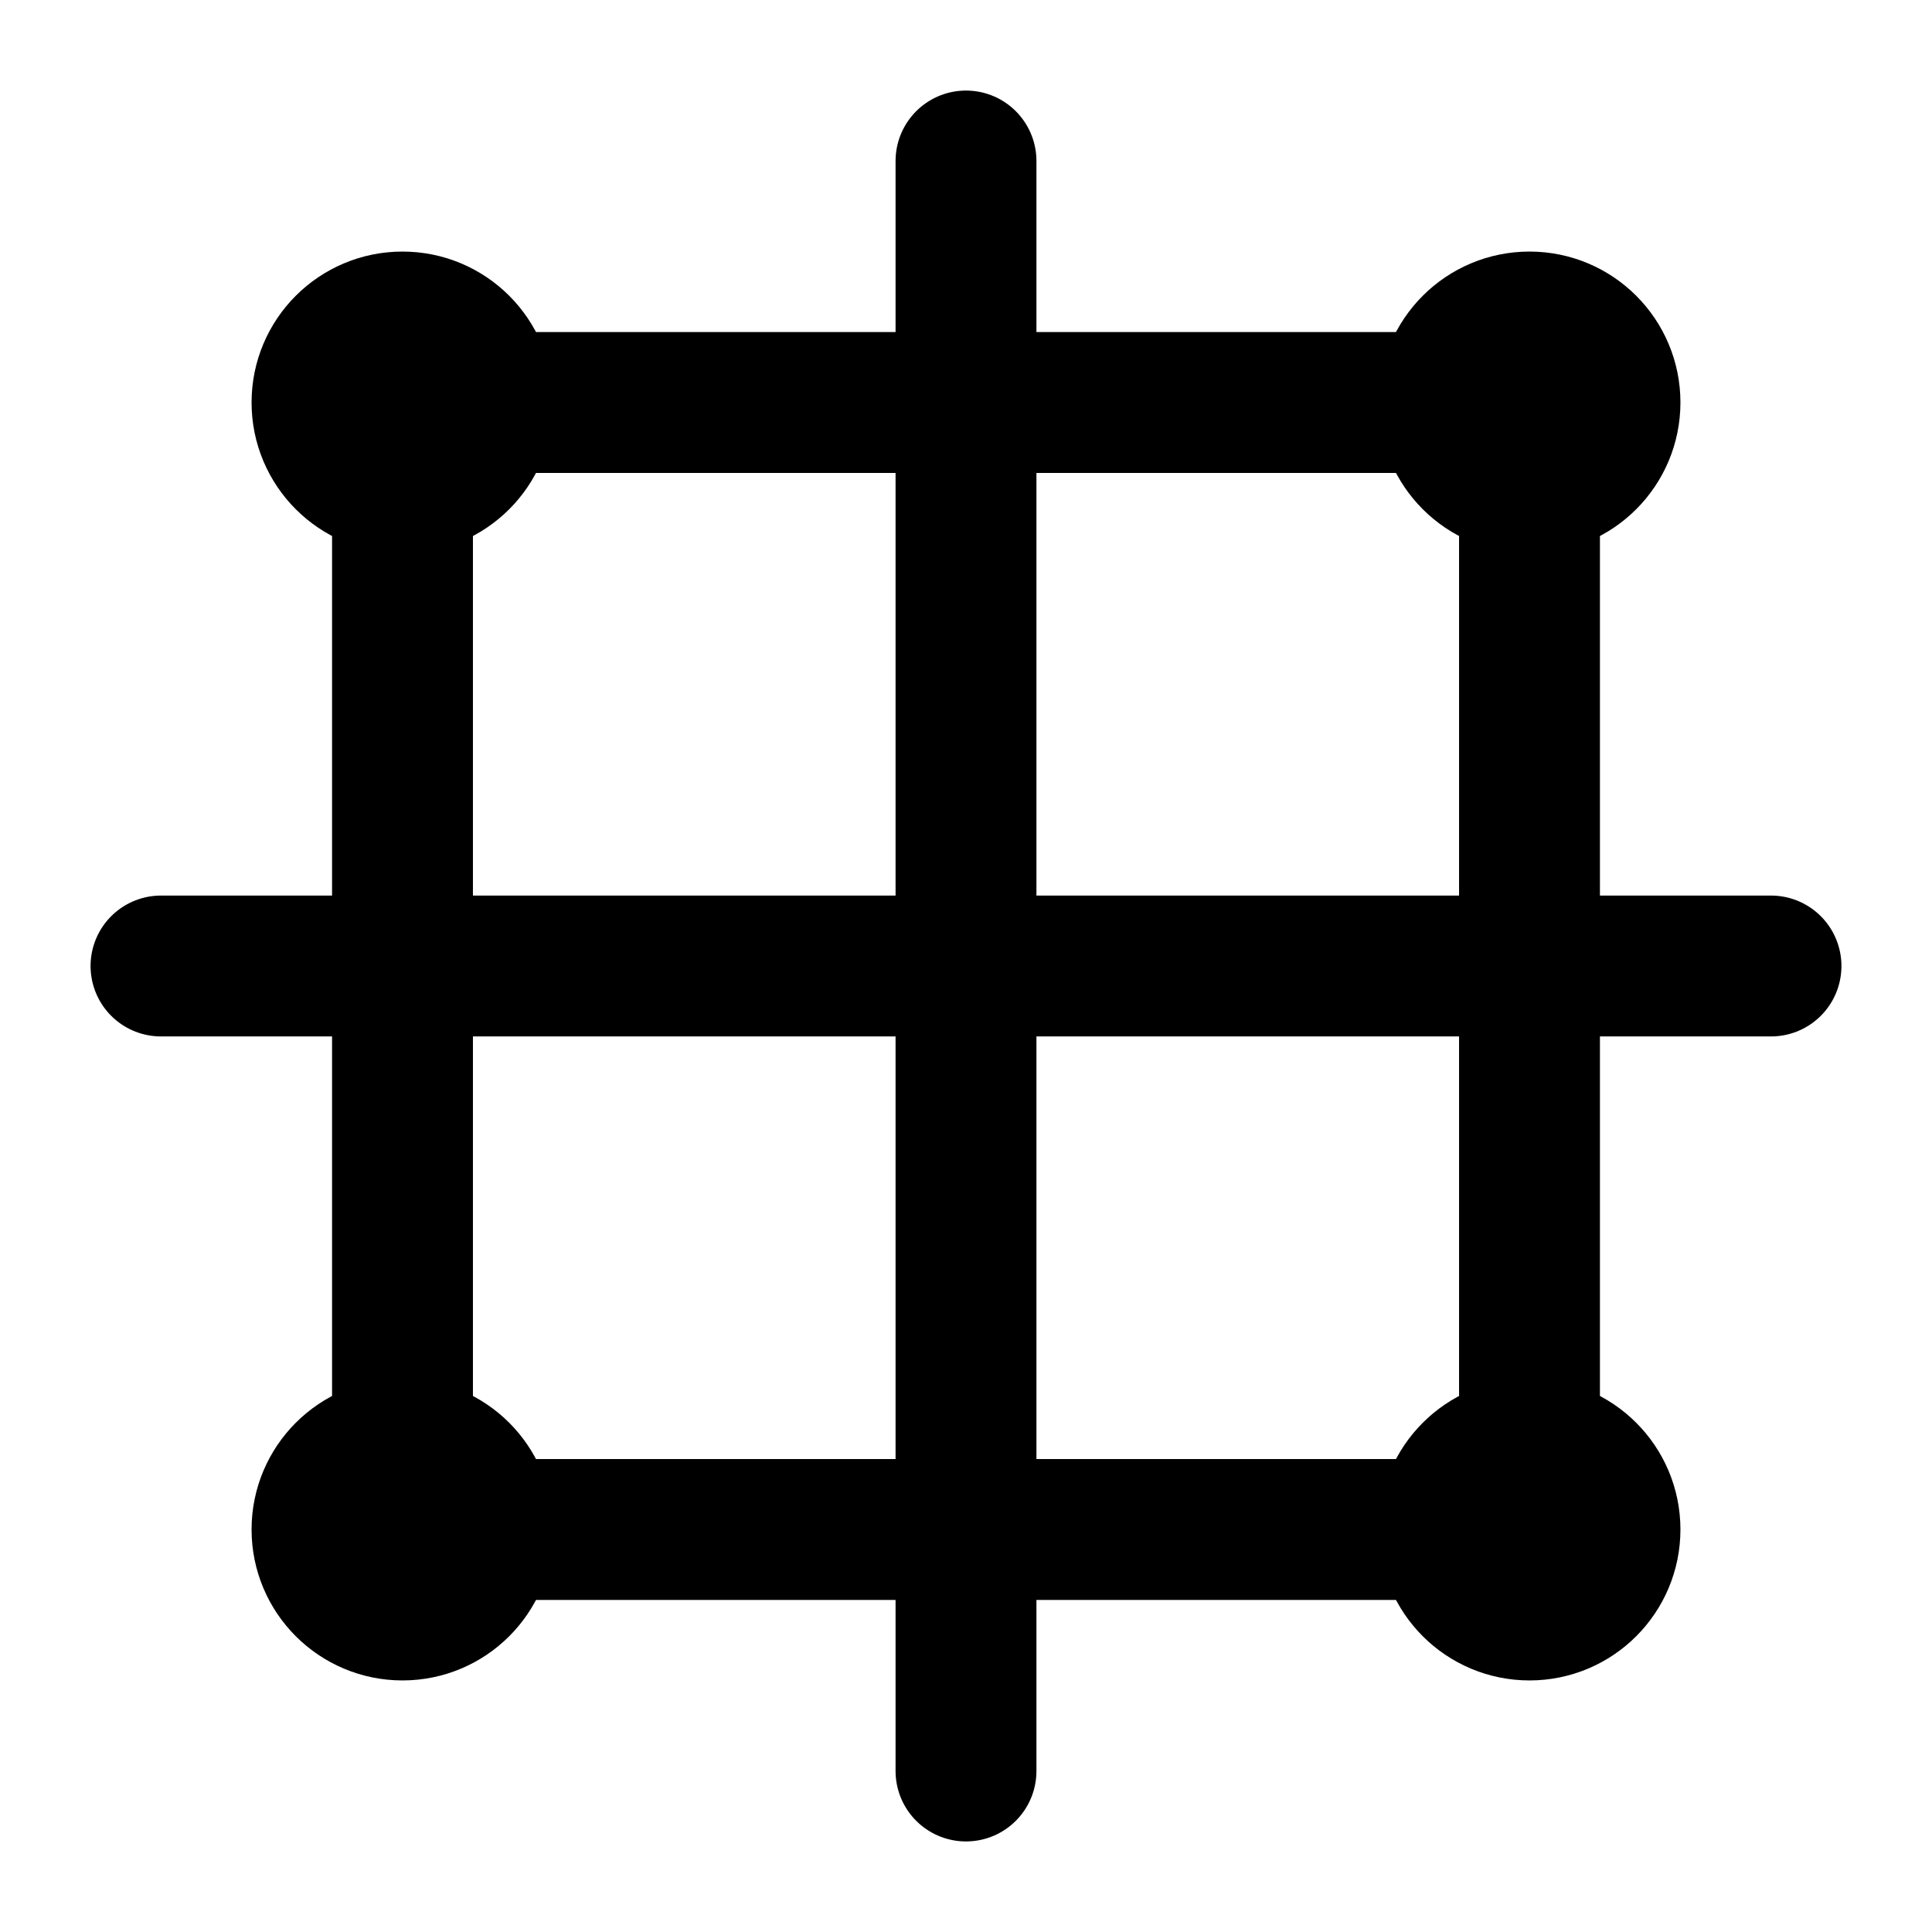
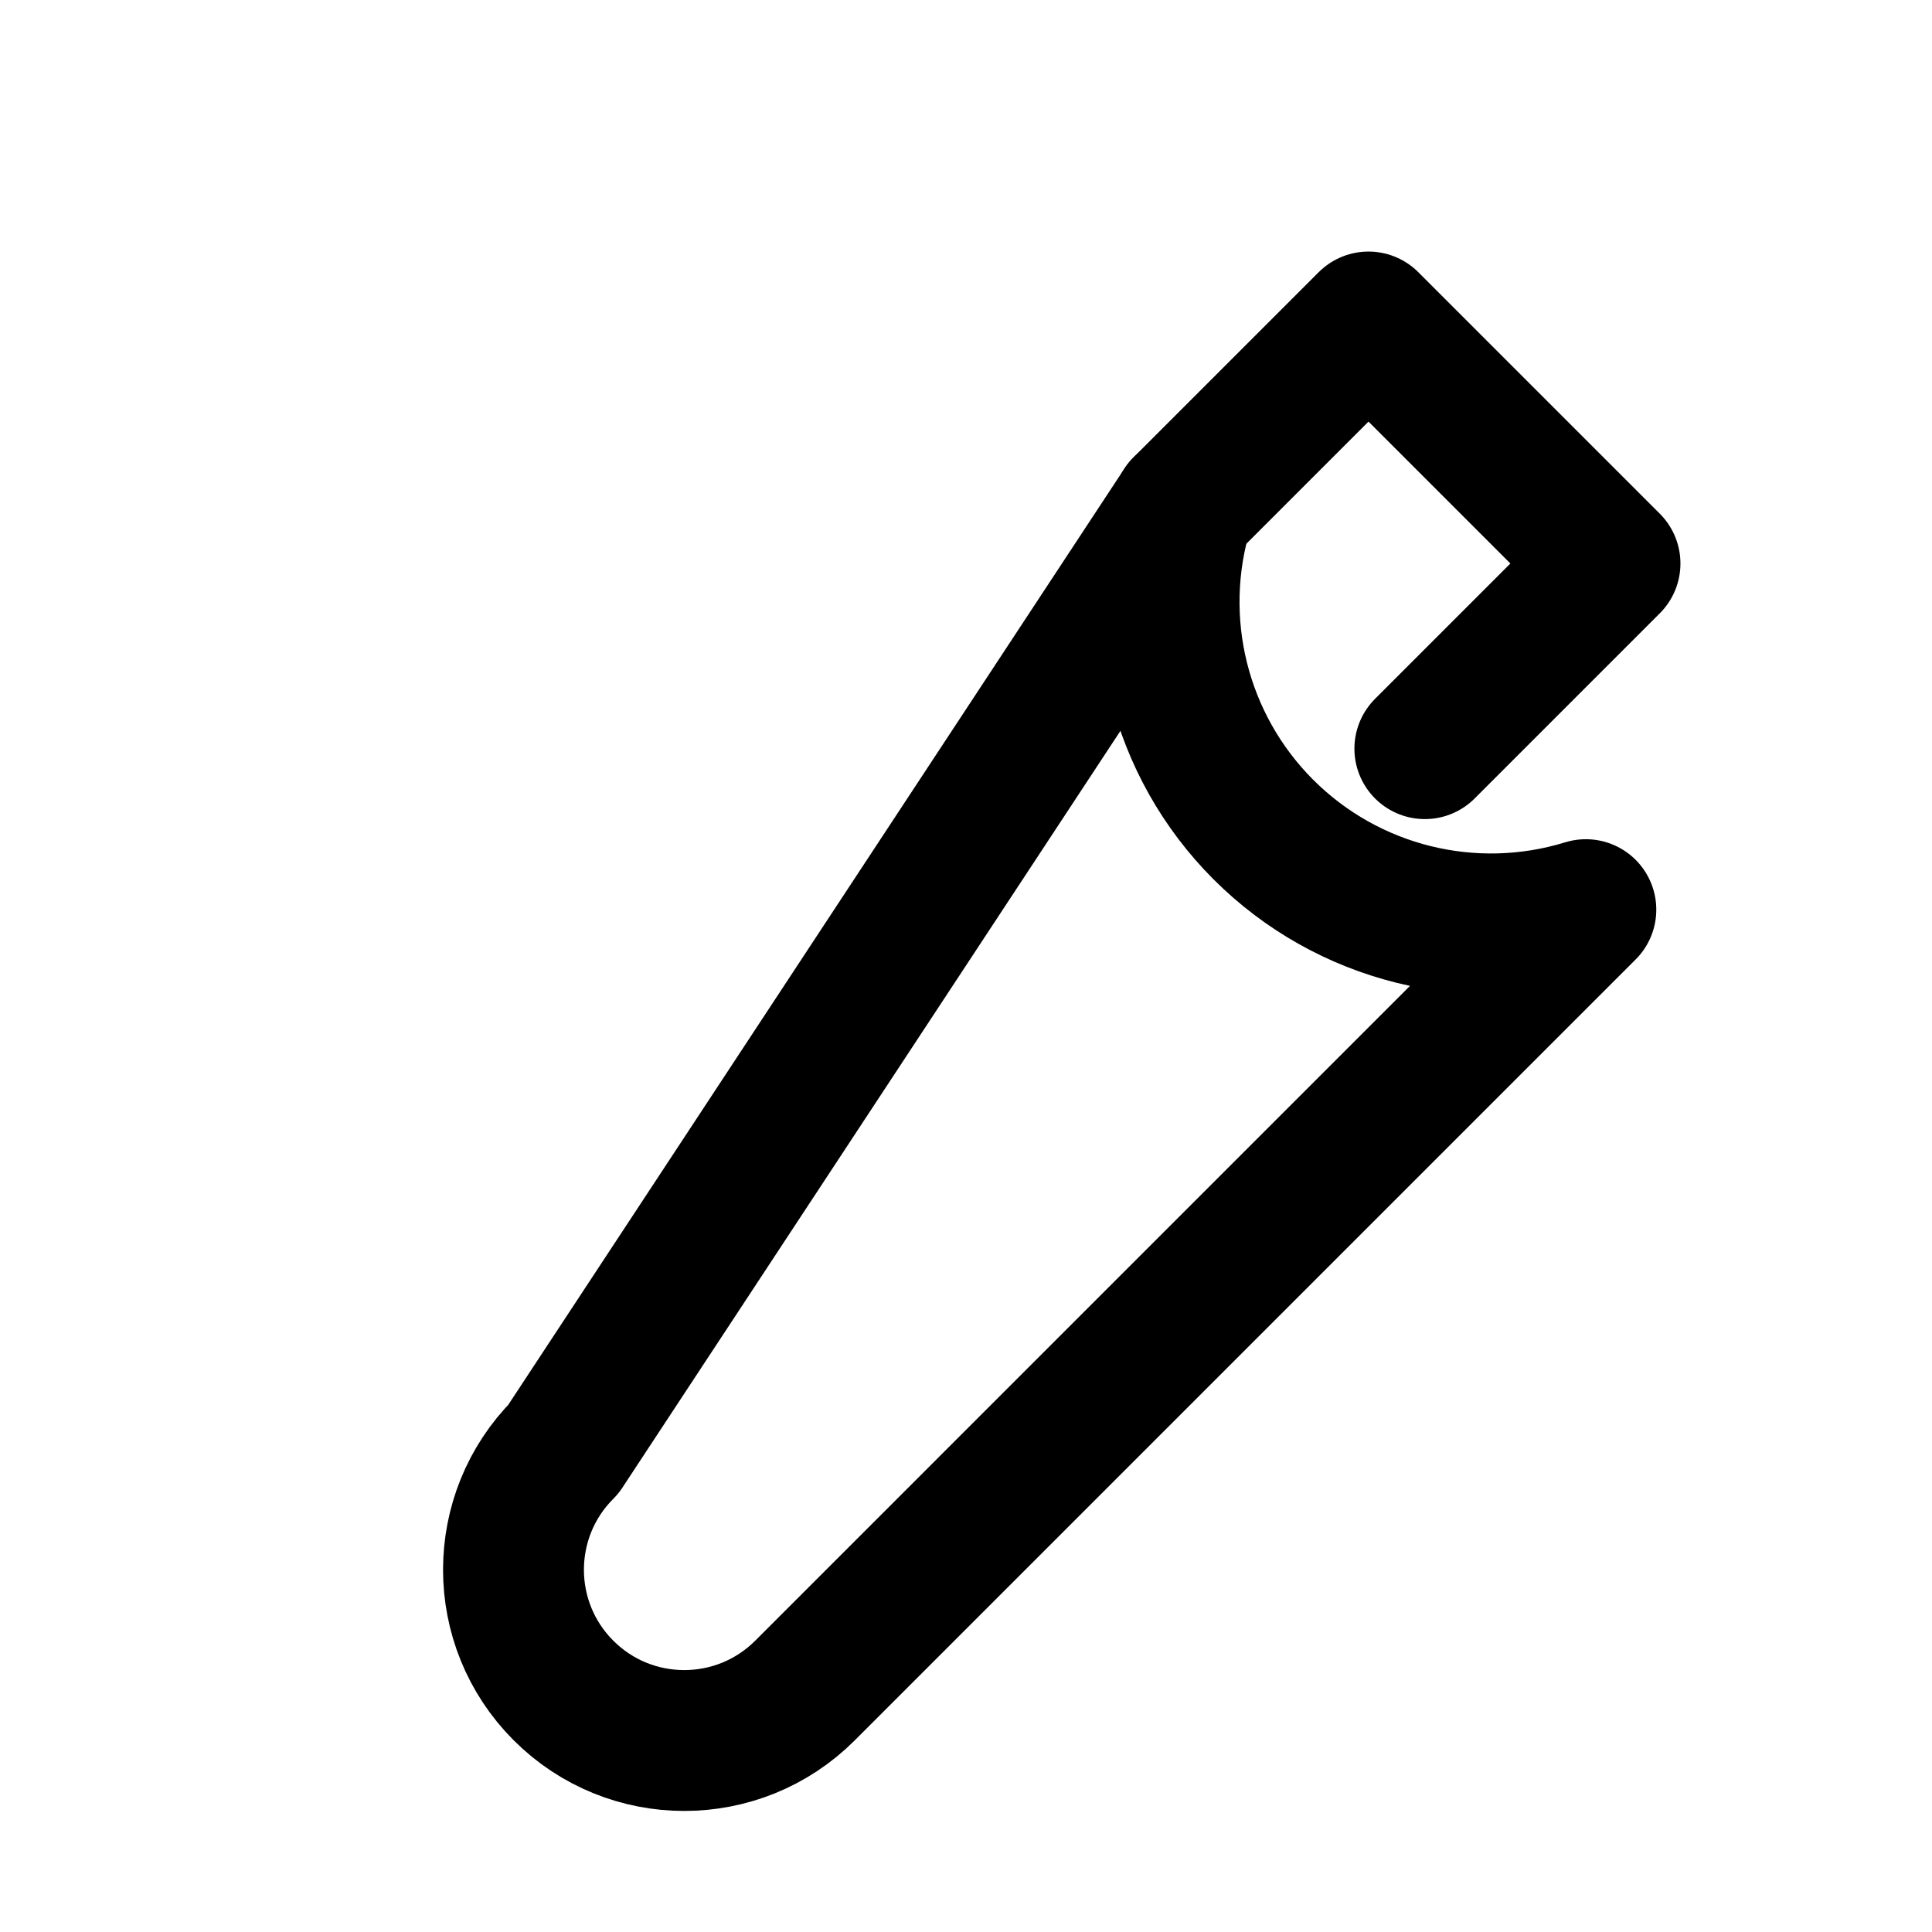
<svg xmlns="http://www.w3.org/2000/svg" viewBox="0 0 24 24" width="24" height="24" role="img" aria-label="Tool">
  <g fill="none" stroke="currentColor" stroke-width="1.75" stroke-linecap="round" stroke-linejoin="round">
-     <rect x="5" y="5" width="14" height="14" rx="1" />
+     <path d="M14.7 6.3a4 4 0 0 0 5 5L10 21a2.1 2.1 0 0 1-3-3z" />
  </g>
  <g fill="none" stroke="currentColor" stroke-width="1.75" stroke-linecap="round" stroke-linejoin="round">
-     <circle cx="5" cy="5" r="1" />
-   </g>
-   <g fill="none" stroke="currentColor" stroke-width="1.75" stroke-linecap="round" stroke-linejoin="round">
-     <circle cx="19" cy="5" r="1" />
-   </g>
-   <g fill="none" stroke="currentColor" stroke-width="1.75" stroke-linecap="round" stroke-linejoin="round">
-     <circle cx="5" cy="19" r="1" />
-   </g>
-   <g fill="none" stroke="currentColor" stroke-width="1.75" stroke-linecap="round" stroke-linejoin="round">
-     <circle cx="19" cy="19" r="1" />
-   </g>
-   <g fill="none" stroke="currentColor" stroke-width="1.75" stroke-linecap="round" stroke-linejoin="round">
-     <path d="M12 2v20M2 12h20" />
+     <path d="M14.7 6.3 17 4l3 3-2.3 2.3" />
  </g>
</svg>
